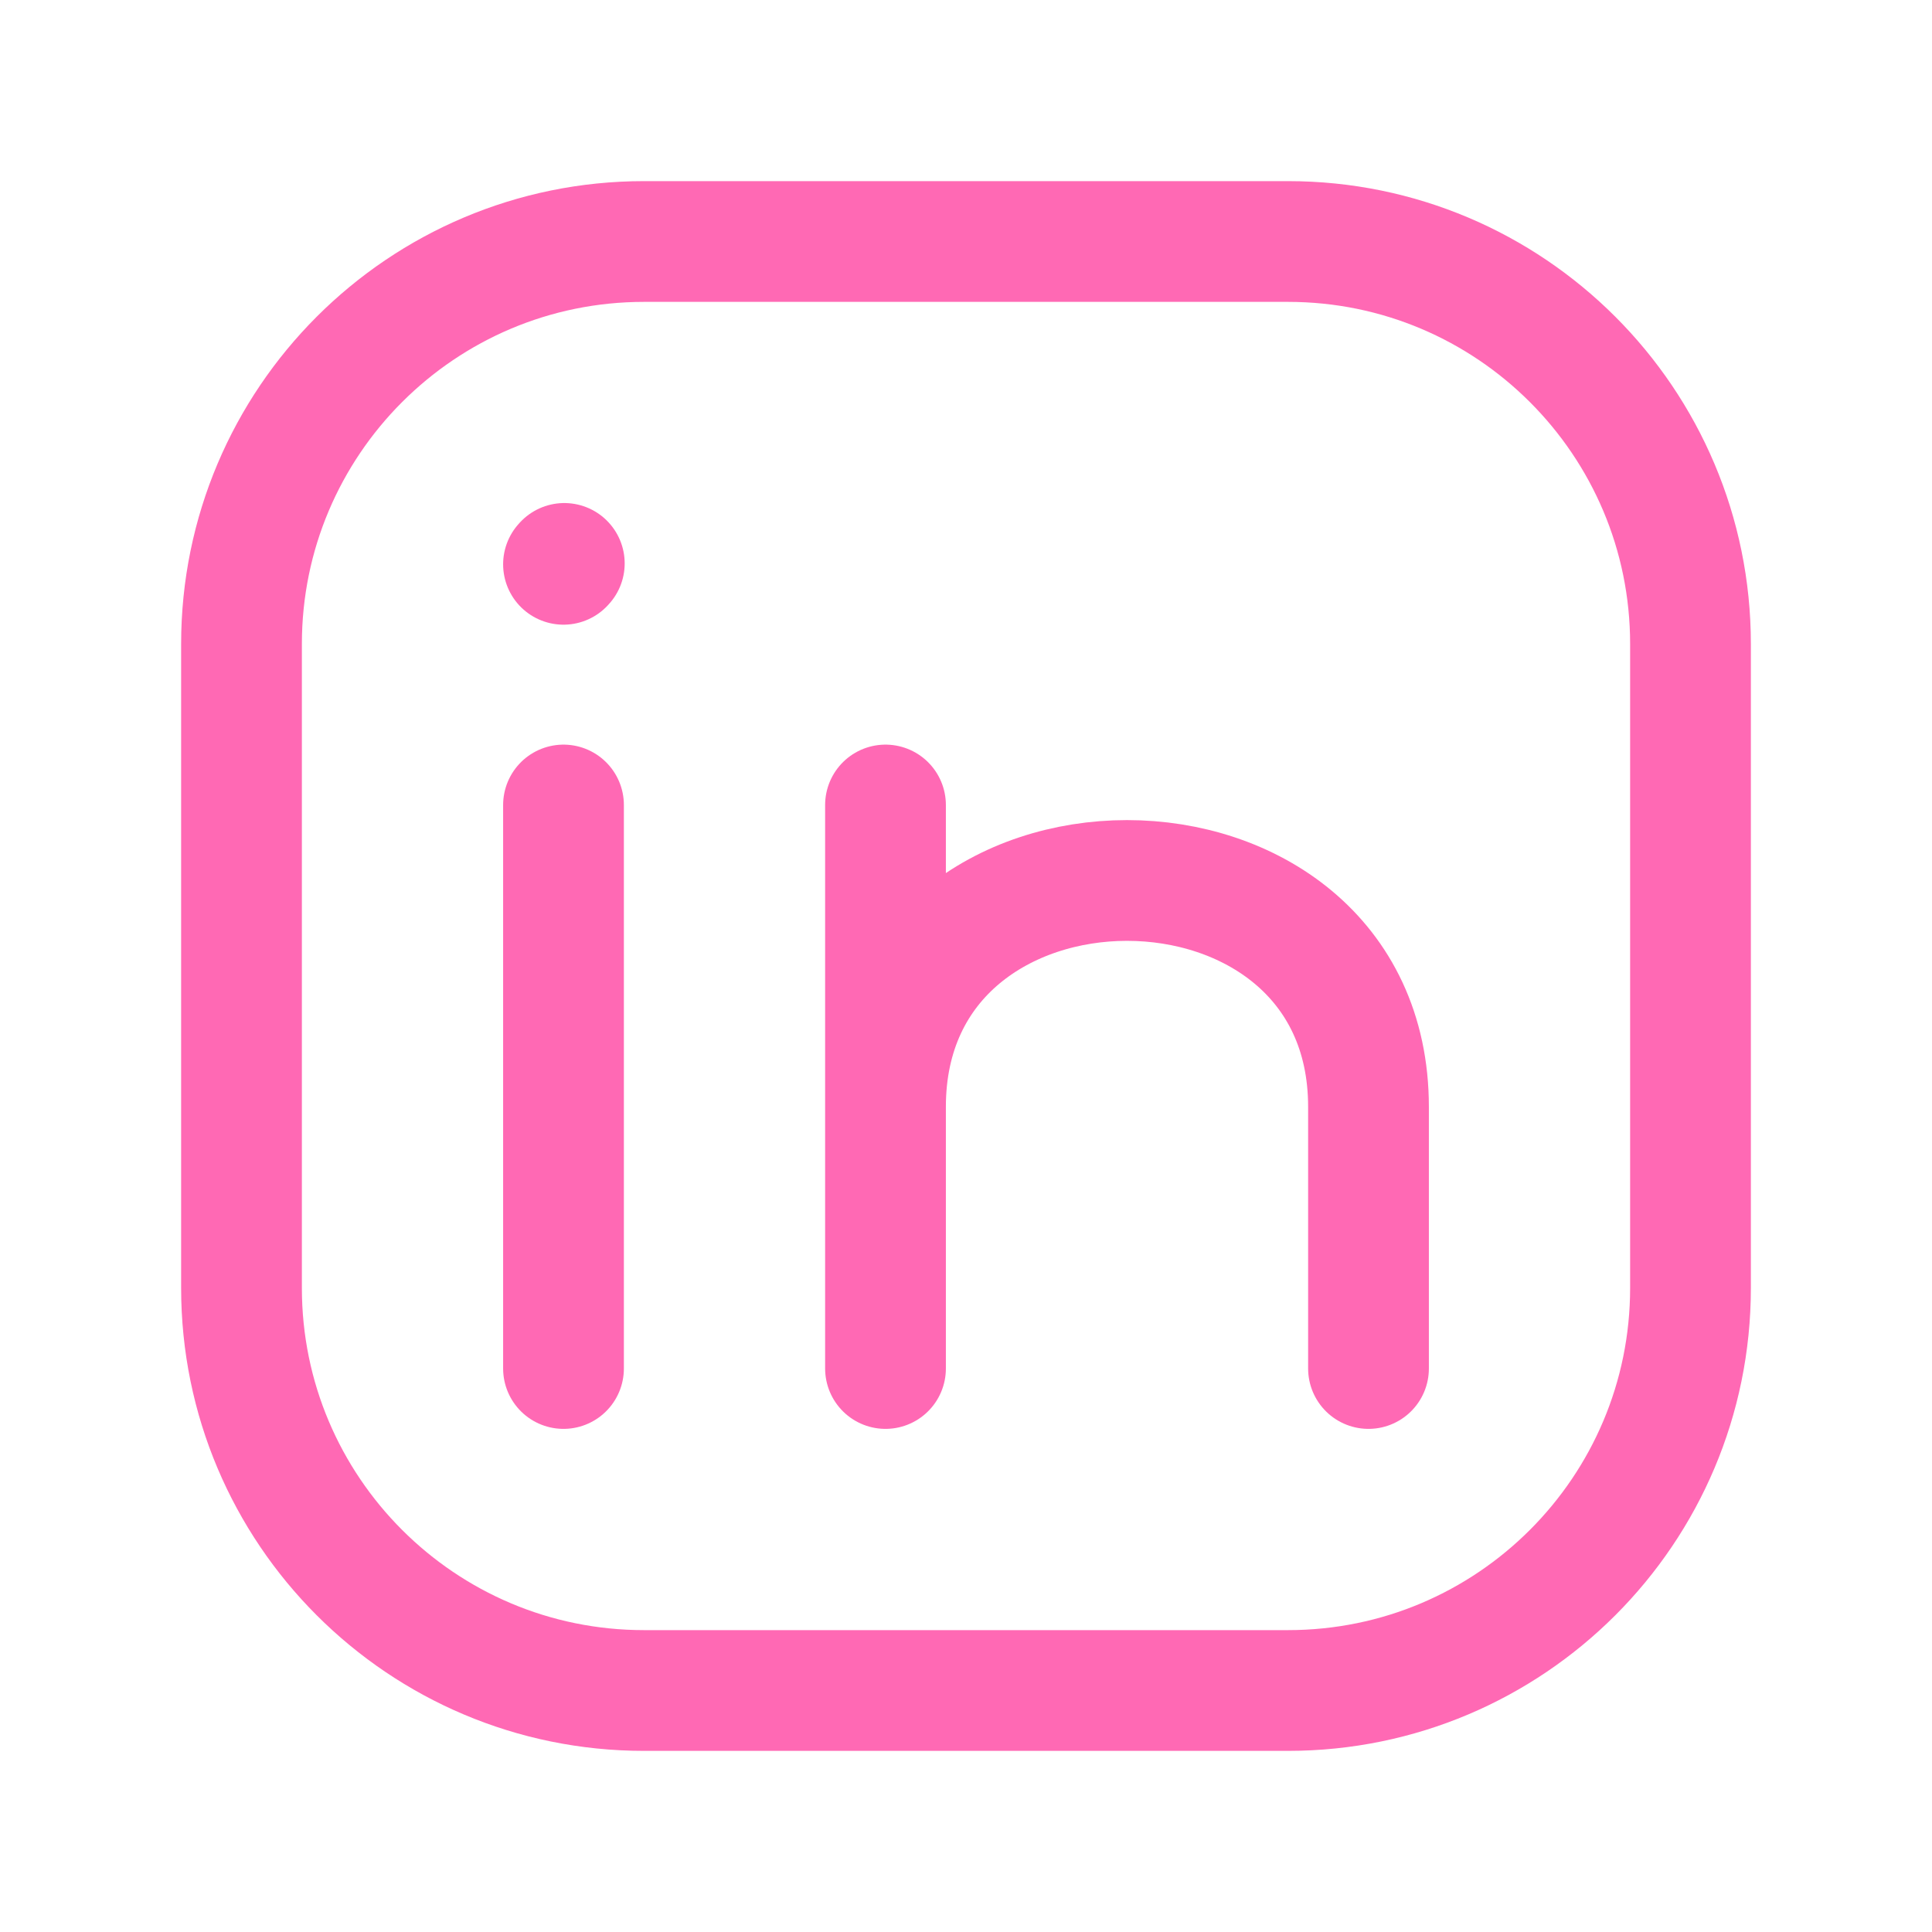
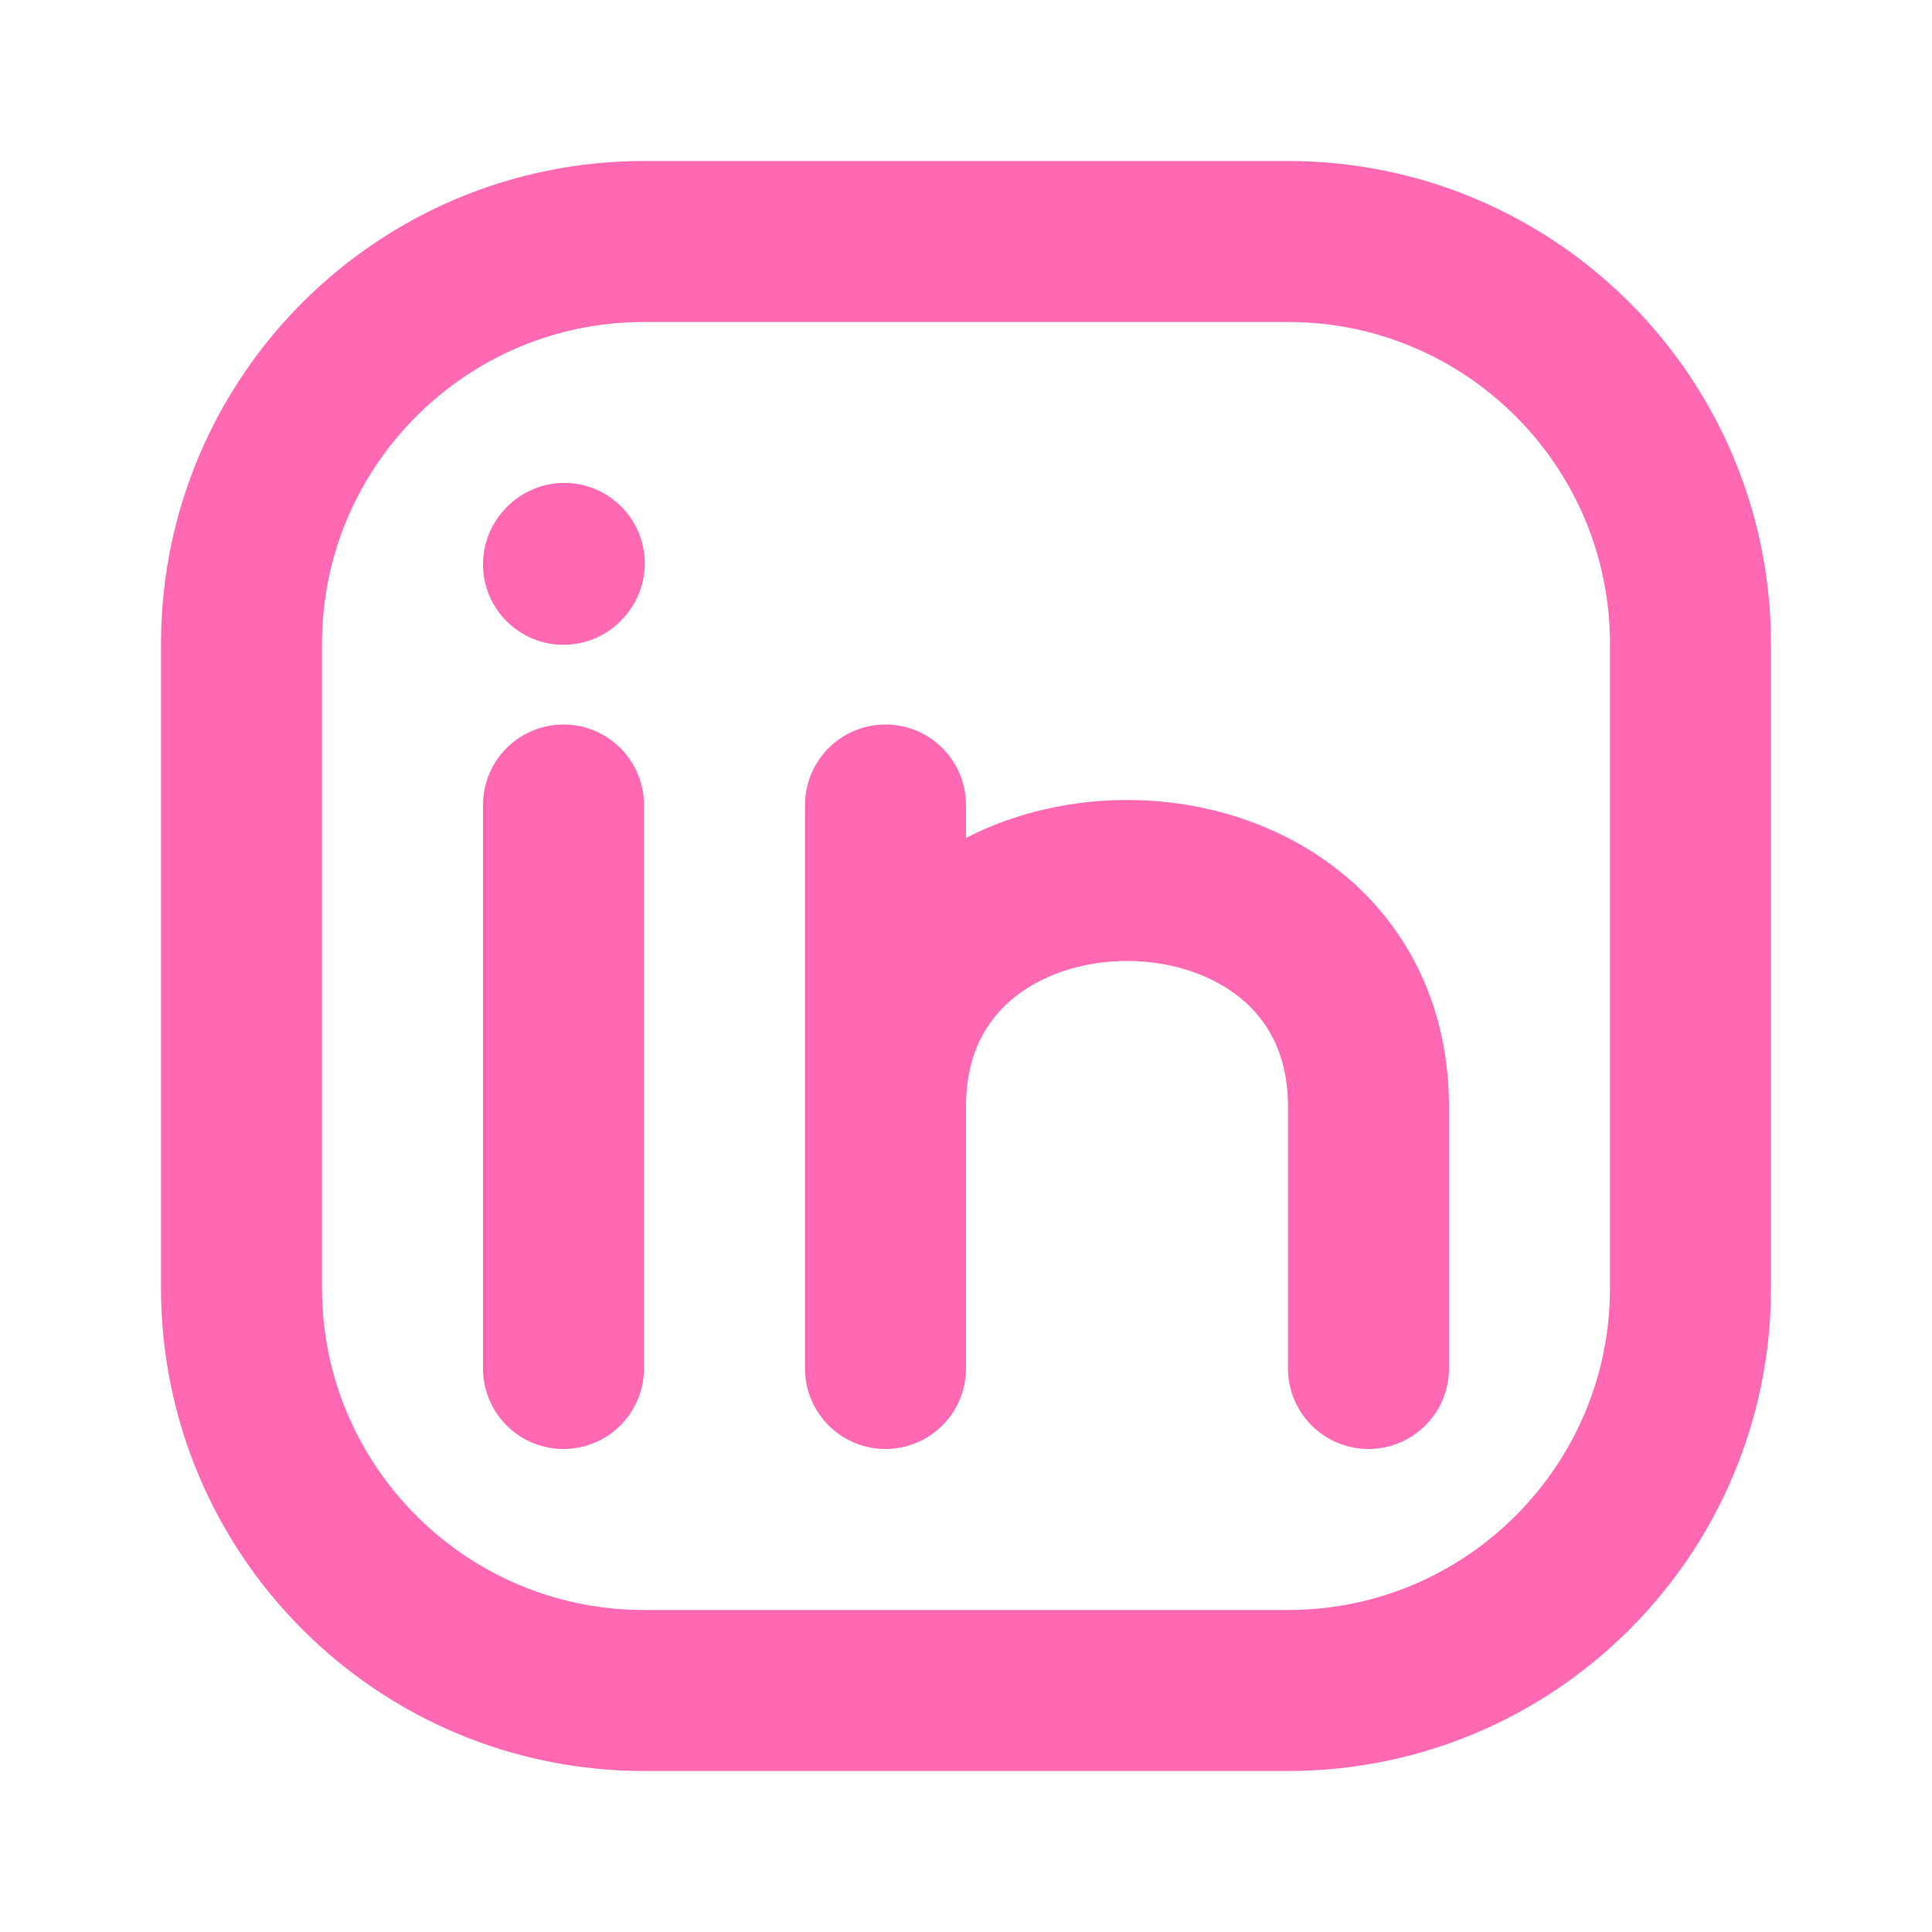
<svg xmlns="http://www.w3.org/2000/svg" width="25px" height="25px" viewBox="0 0 24 24" fill="none">
-   <path d="M21 8V16C21 18.761 18.761 21 16 21H8C5.239 21 3 18.761 3 16V8C3 5.239 5.239 3 8 3H16C18.761 3 21 5.239 21 8Z" stroke="hotpink" stroke-width="1.5" stroke-linecap="round" stroke-linejoin="round" />
-   <path d="M7 17V13.5V10" stroke="hotpink" stroke-width="1.5" stroke-linecap="round" stroke-linejoin="round" />
-   <path d="M11 17V13.75M11 10V13.75M11 13.75C11 10 17 10 17 13.75V17" stroke="hotpink" stroke-width="1.5" stroke-linecap="round" stroke-linejoin="round" />
-   <path d="M7 7.01L7.01 6.999" stroke="hotpink" stroke-width="1.5" stroke-linecap="round" stroke-linejoin="round" />
+   <path d="M21 8V16C21 18.761 18.761 21 16 21H8C5.239 21 3 18.761 3 16V8C3 5.239 5.239 3 8 3H16C18.761 3 21 5.239 21 8Z" stroke="hotpink" stroke-width="2" stroke-linecap="round" stroke-linejoin="round" />
+   <path d="M7 17V13.5V10" stroke="hotpink" stroke-width="2" stroke-linecap="round" stroke-linejoin="round" />
+   <path d="M11 17V13.75M11 10V13.75M11 13.75C11 10 17 10 17 13.75V17" stroke="hotpink" stroke-width="2" stroke-linecap="round" stroke-linejoin="round" />
+   <path d="M7 7.01L7.01 6.999" stroke="hotpink" stroke-width="2" stroke-linecap="round" stroke-linejoin="round" />
</svg>
